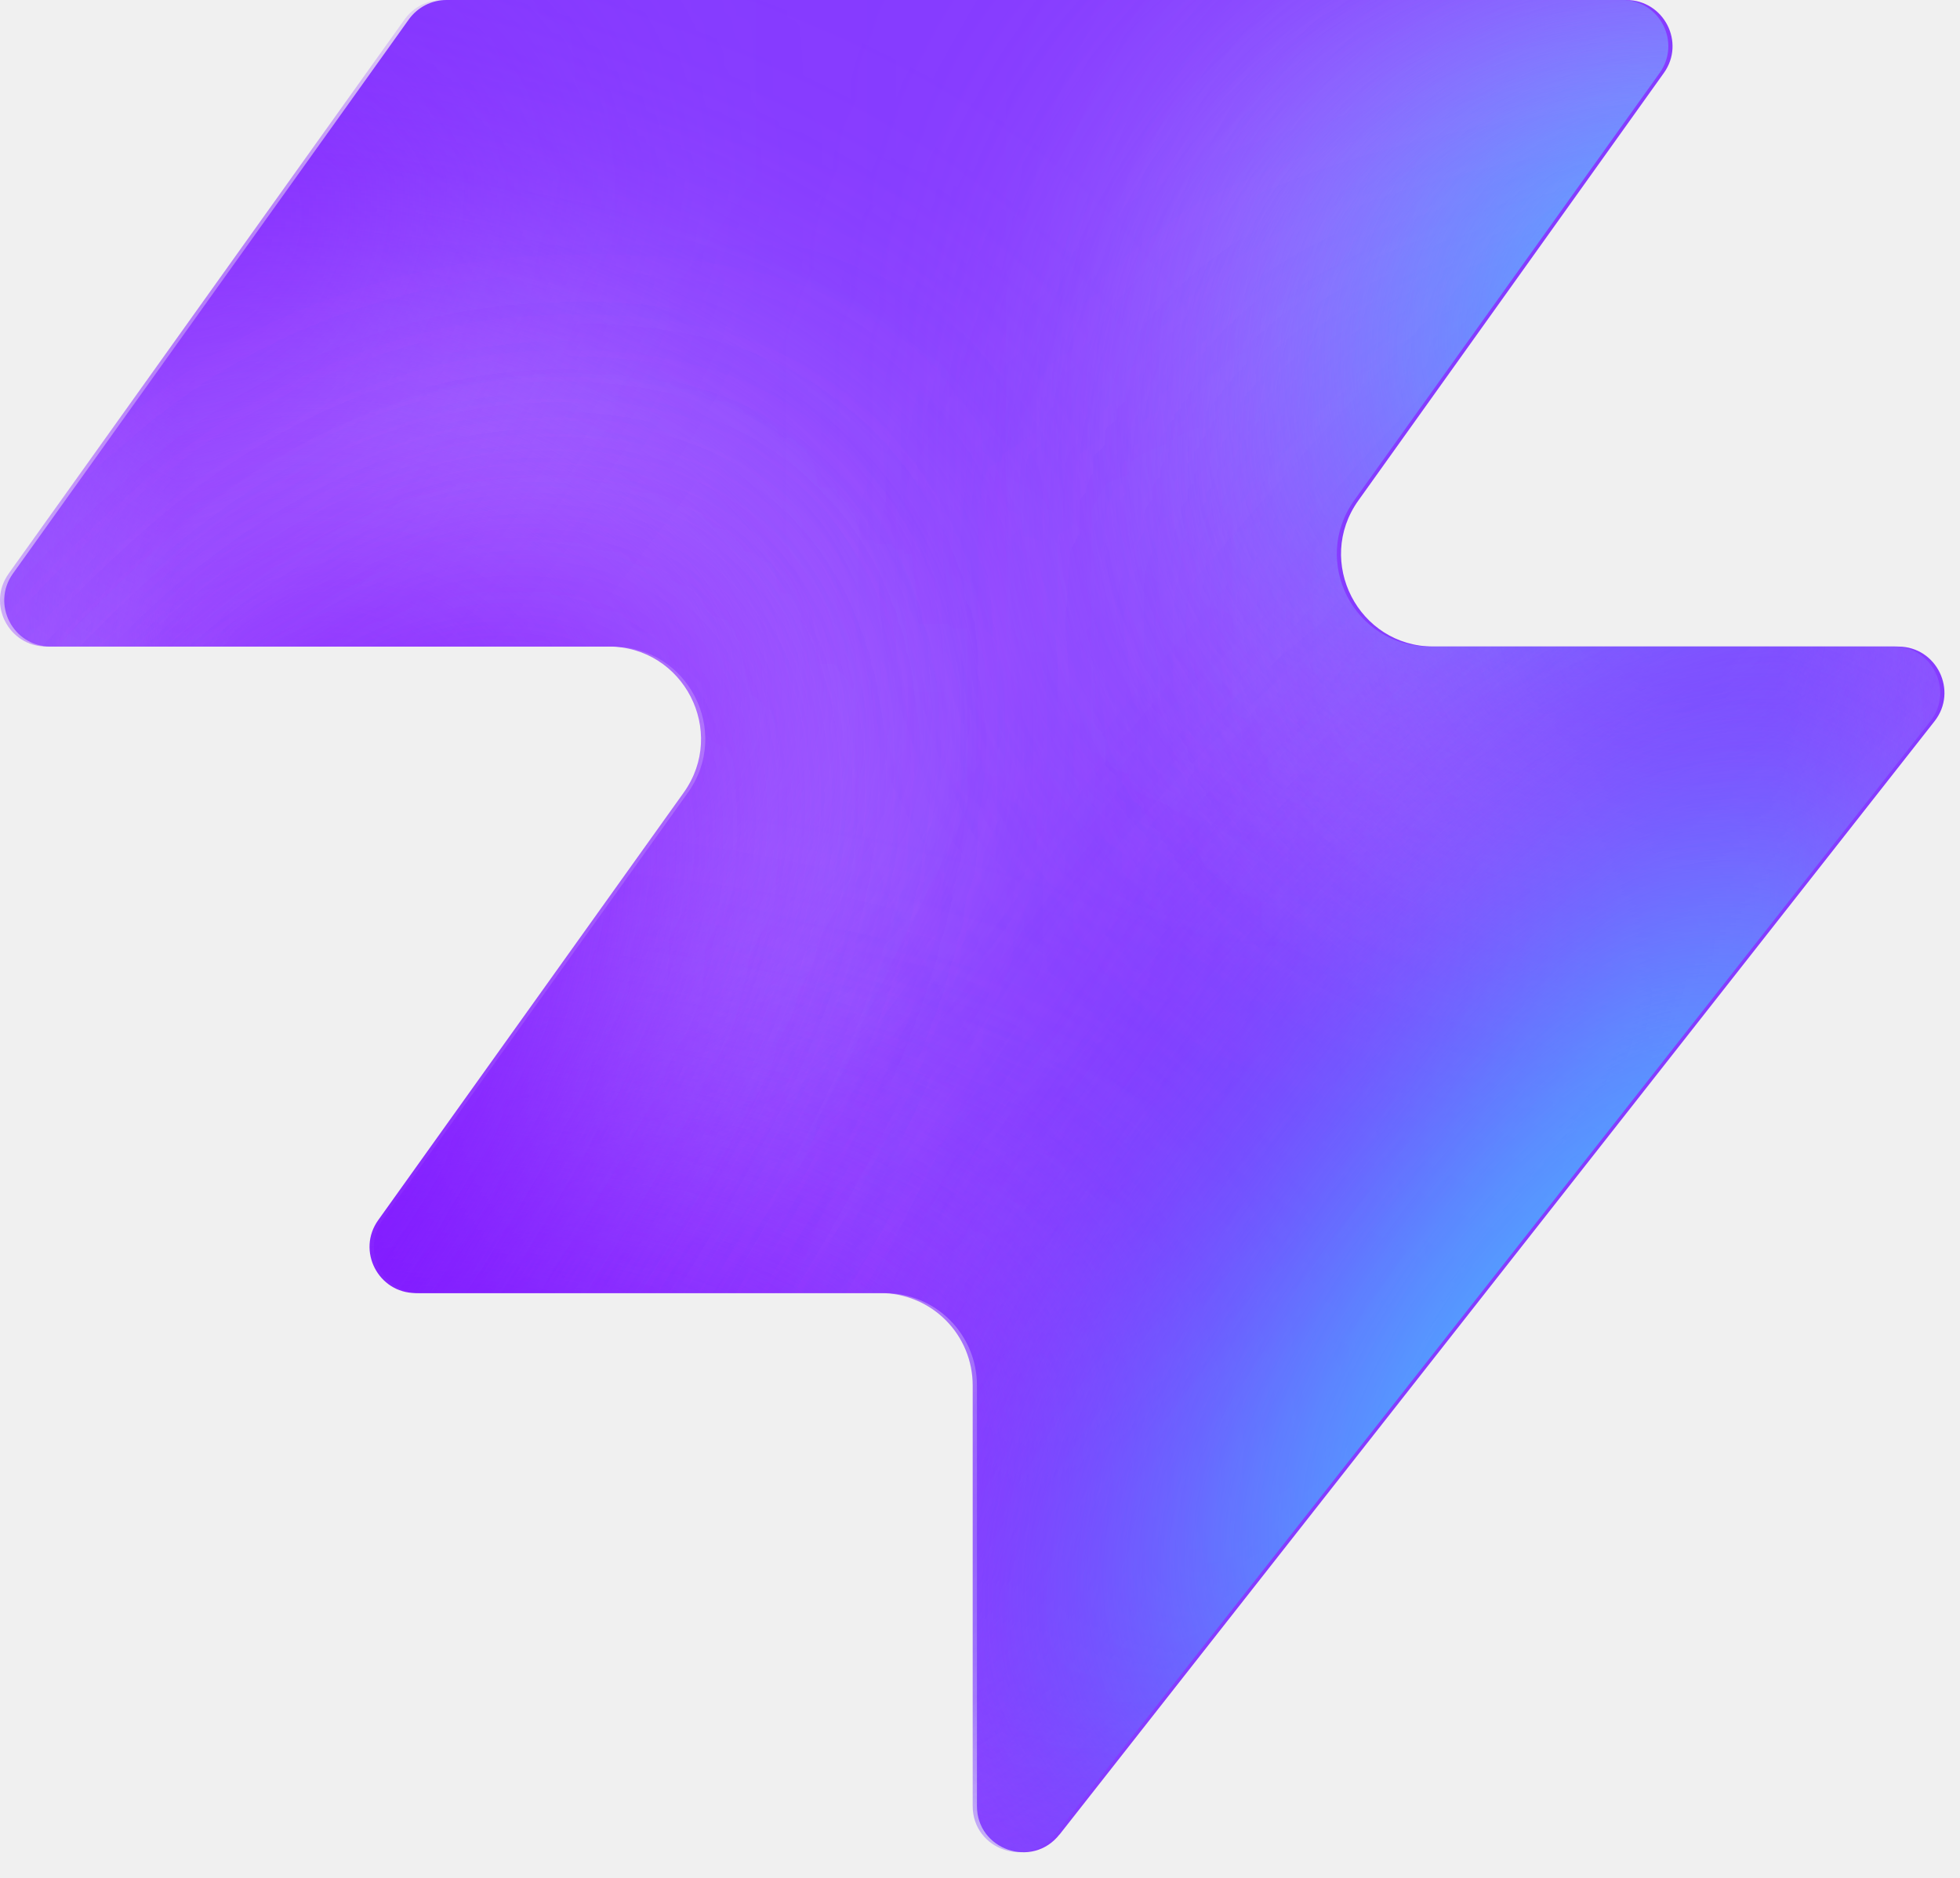
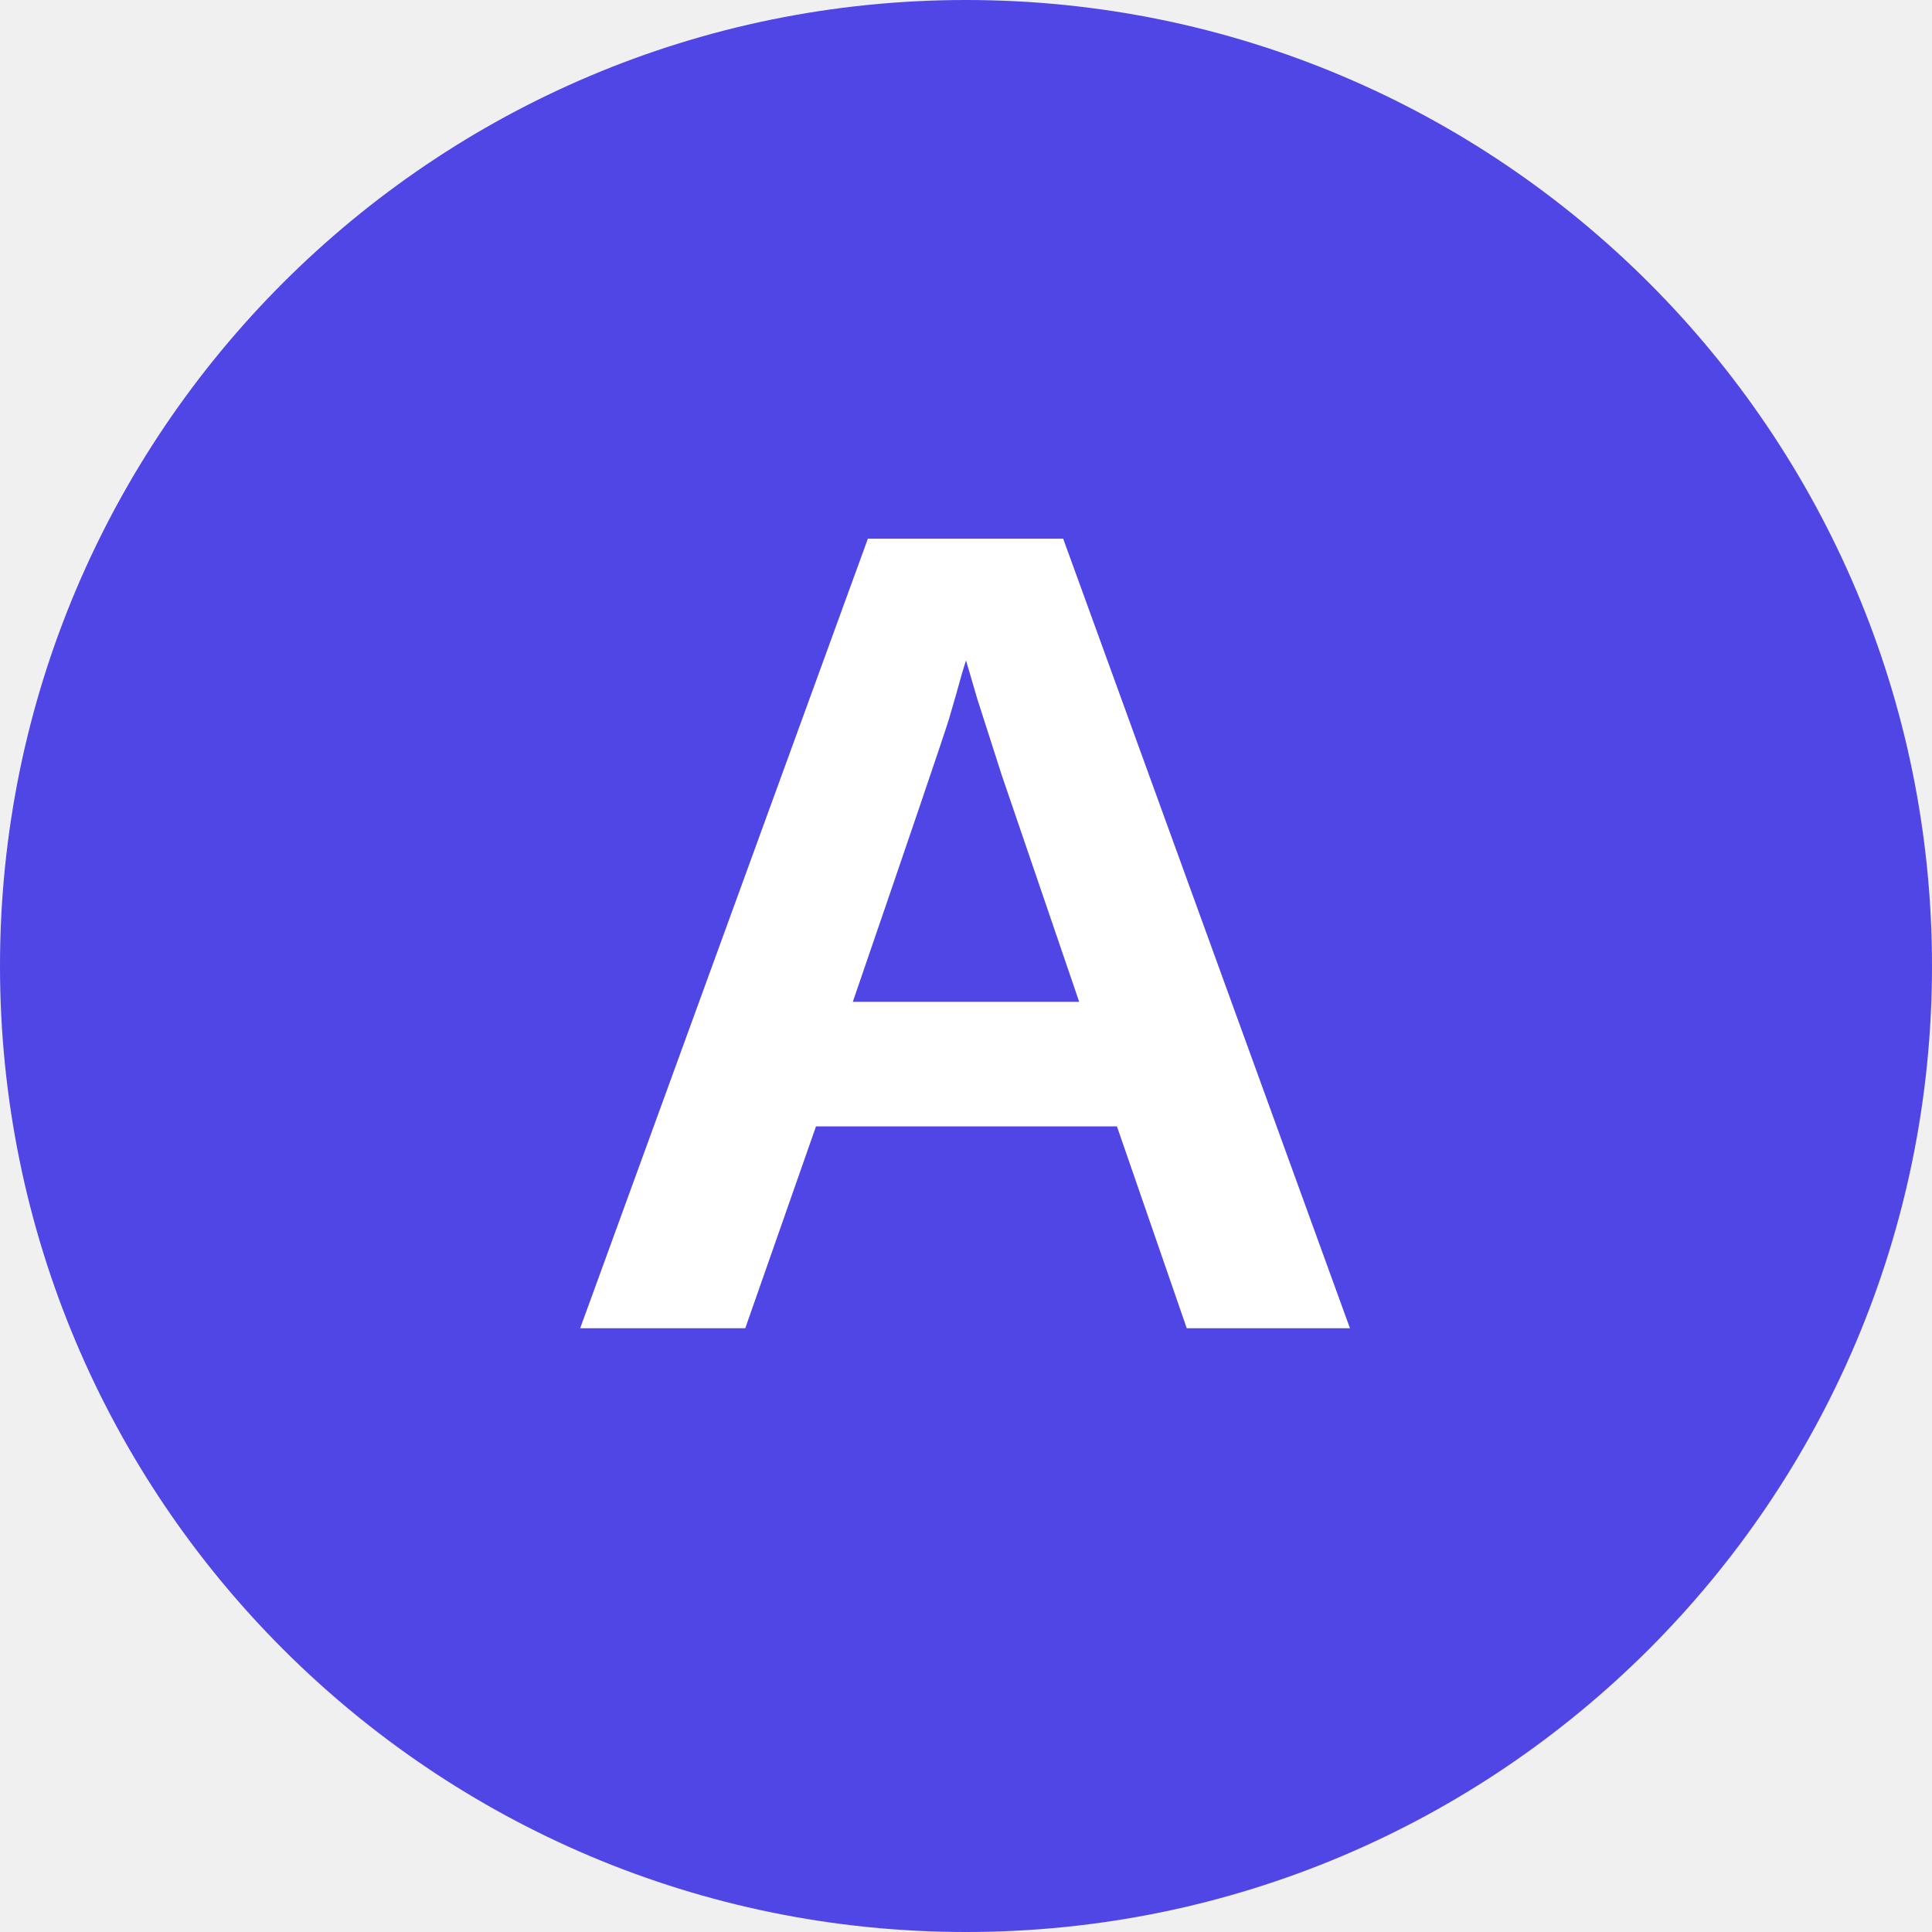
- <svg xmlns="http://www.w3.org/2000/svg" width="48" height="46" fill="none" viewBox="0 0 48 46">
-   <path fill="#863bff" d="M25.946 44.938c-.664.845-2.021.375-2.021-.698V33.937a2.26 2.26 0 0 0-2.262-2.262H10.287c-.92 0-1.456-1.04-.92-1.788l7.48-10.471c1.07-1.497 0-3.578-1.842-3.578H1.237c-.92 0-1.456-1.04-.92-1.788L10.013.474c.214-.297.556-.474.92-.474h28.894c.92 0 1.456 1.04.92 1.788l-7.48 10.471c-1.07 1.498 0 3.579 1.842 3.579h11.377c.943 0 1.473 1.088.89 1.83L25.947 44.94z" style="fill:#863bff;fill:color(display-p3 .525 .23 1);fill-opacity:1" />
-   <mask id="a" width="48" height="46" x="0" y="0" maskUnits="userSpaceOnUse" style="mask-type:alpha">
-     <path fill="#000" d="M25.842 44.938c-.664.844-2.021.375-2.021-.698V33.937a2.26 2.26 0 0 0-2.262-2.262H10.183c-.92 0-1.456-1.04-.92-1.788l7.48-10.471c1.07-1.498 0-3.579-1.842-3.579H1.133c-.92 0-1.456-1.04-.92-1.787L9.91.473c.214-.297.556-.474.92-.474h28.894c.92 0 1.456 1.04.92 1.788l-7.48 10.471c-1.07 1.498 0 3.578 1.842 3.578h11.377c.943 0 1.473 1.088.89 1.832L25.843 44.94z" style="fill:#000;fill-opacity:1" />
-   </mask>
-   <g mask="url(#a)">
-     <g filter="url(#b)">
-       <ellipse cx="5.508" cy="14.704" fill="#ede6ff" rx="5.508" ry="14.704" style="fill:#ede6ff;fill:color(display-p3 .927 .903 1);fill-opacity:1" transform="matrix(.00324 1 1 -.00324 -4.47 31.516)" />
-     </g>
-     <g filter="url(#c)">
-       <ellipse cx="10.399" cy="29.851" fill="#ede6ff" rx="10.399" ry="29.851" style="fill:#ede6ff;fill:color(display-p3 .927 .903 1);fill-opacity:1" transform="matrix(.00324 1 1 -.00324 -39.328 7.883)" />
-     </g>
-     <g filter="url(#d)">
-       <ellipse cx="5.508" cy="30.487" fill="#7e14ff" rx="5.508" ry="30.487" style="fill:#7e14ff;fill:color(display-p3 .492 .077 1);fill-opacity:1" transform="rotate(89.814 -25.913 -14.639)scale(1 -1)" />
-     </g>
-     <g filter="url(#e)">
-       <ellipse cx="5.508" cy="30.599" fill="#7e14ff" rx="5.508" ry="30.599" style="fill:#7e14ff;fill:color(display-p3 .492 .077 1);fill-opacity:1" transform="rotate(89.814 -32.644 -3.334)scale(1 -1)" />
-     </g>
-     <g filter="url(#f)">
-       <ellipse cx="5.508" cy="30.599" fill="#7e14ff" rx="5.508" ry="30.599" style="fill:#7e14ff;fill:color(display-p3 .492 .077 1);fill-opacity:1" transform="matrix(.00324 1 1 -.00324 -34.34 30.47)" />
-     </g>
-     <g filter="url(#g)">
-       <ellipse cx="14.072" cy="22.078" fill="#ede6ff" rx="14.072" ry="22.078" style="fill:#ede6ff;fill:color(display-p3 .927 .903 1);fill-opacity:1" transform="rotate(93.35 24.506 48.493)scale(-1 1)" />
-     </g>
-     <g filter="url(#h)">
-       <ellipse cx="3.47" cy="21.501" fill="#7e14ff" rx="3.47" ry="21.501" style="fill:#7e14ff;fill:color(display-p3 .492 .077 1);fill-opacity:1" transform="rotate(89.009 28.708 47.59)scale(-1 1)" />
-     </g>
-     <g filter="url(#i)">
-       <ellipse cx="3.47" cy="21.501" fill="#7e14ff" rx="3.47" ry="21.501" style="fill:#7e14ff;fill:color(display-p3 .492 .077 1);fill-opacity:1" transform="rotate(89.009 28.708 47.59)scale(-1 1)" />
-     </g>
-     <g filter="url(#j)">
-       <ellipse cx=".387" cy="8.972" fill="#7e14ff" rx="4.407" ry="29.108" style="fill:#7e14ff;fill:color(display-p3 .492 .077 1);fill-opacity:1" transform="rotate(39.51 .387 8.972)" />
-     </g>
-     <g filter="url(#k)">
-       <ellipse cx="47.523" cy="-6.092" fill="#7e14ff" rx="4.407" ry="29.108" style="fill:#7e14ff;fill:color(display-p3 .492 .077 1);fill-opacity:1" transform="rotate(37.892 47.523 -6.092)" />
-     </g>
-     <g filter="url(#l)">
-       <ellipse cx="41.412" cy="6.333" fill="#47bfff" rx="5.971" ry="9.665" style="fill:#47bfff;fill:color(display-p3 .28 .748 1);fill-opacity:1" transform="rotate(37.892 41.412 6.333)" />
-     </g>
-     <g filter="url(#m)">
-       <ellipse cx="-1.879" cy="38.332" fill="#7e14ff" rx="4.407" ry="29.108" style="fill:#7e14ff;fill:color(display-p3 .492 .077 1);fill-opacity:1" transform="rotate(37.892 -1.88 38.332)" />
-     </g>
-     <g filter="url(#n)">
-       <ellipse cx="-1.879" cy="38.332" fill="#7e14ff" rx="4.407" ry="29.108" style="fill:#7e14ff;fill:color(display-p3 .492 .077 1);fill-opacity:1" transform="rotate(37.892 -1.88 38.332)" />
-     </g>
-     <g filter="url(#o)">
-       <ellipse cx="35.651" cy="29.907" fill="#7e14ff" rx="4.407" ry="29.108" style="fill:#7e14ff;fill:color(display-p3 .492 .077 1);fill-opacity:1" transform="rotate(37.892 35.651 29.907)" />
-     </g>
-     <g filter="url(#p)">
-       <ellipse cx="38.418" cy="32.4" fill="#47bfff" rx="5.971" ry="15.297" style="fill:#47bfff;fill:color(display-p3 .28 .748 1);fill-opacity:1" transform="rotate(37.892 38.418 32.4)" />
-     </g>
-   </g>
-   <defs>
-     <filter id="b" width="60.045" height="41.654" x="-19.77" y="16.149" color-interpolation-filters="sRGB" filterUnits="userSpaceOnUse">
-       <feFlood flood-opacity="0" result="BackgroundImageFix" />
-       <feBlend in="SourceGraphic" in2="BackgroundImageFix" result="shape" />
-       <feGaussianBlur result="effect1_foregroundBlur_2002_17158" stdDeviation="7.659" />
-     </filter>
-     <filter id="c" width="90.34" height="51.437" x="-54.613" y="-7.533" color-interpolation-filters="sRGB" filterUnits="userSpaceOnUse">
-       <feFlood flood-opacity="0" result="BackgroundImageFix" />
-       <feBlend in="SourceGraphic" in2="BackgroundImageFix" result="shape" />
-       <feGaussianBlur result="effect1_foregroundBlur_2002_17158" stdDeviation="7.659" />
-     </filter>
-     <filter id="d" width="79.355" height="29.4" x="-49.64" y="2.03" color-interpolation-filters="sRGB" filterUnits="userSpaceOnUse">
-       <feFlood flood-opacity="0" result="BackgroundImageFix" />
-       <feBlend in="SourceGraphic" in2="BackgroundImageFix" result="shape" />
-       <feGaussianBlur result="effect1_foregroundBlur_2002_17158" stdDeviation="4.596" />
-     </filter>
-     <filter id="e" width="79.579" height="29.4" x="-45.045" y="20.029" color-interpolation-filters="sRGB" filterUnits="userSpaceOnUse">
-       <feFlood flood-opacity="0" result="BackgroundImageFix" />
-       <feBlend in="SourceGraphic" in2="BackgroundImageFix" result="shape" />
-       <feGaussianBlur result="effect1_foregroundBlur_2002_17158" stdDeviation="4.596" />
-     </filter>
-     <filter id="f" width="79.579" height="29.4" x="-43.513" y="21.178" color-interpolation-filters="sRGB" filterUnits="userSpaceOnUse">
-       <feFlood flood-opacity="0" result="BackgroundImageFix" />
-       <feBlend in="SourceGraphic" in2="BackgroundImageFix" result="shape" />
-       <feGaussianBlur result="effect1_foregroundBlur_2002_17158" stdDeviation="4.596" />
-     </filter>
-     <filter id="g" width="74.749" height="58.852" x="15.756" y="-17.901" color-interpolation-filters="sRGB" filterUnits="userSpaceOnUse">
-       <feFlood flood-opacity="0" result="BackgroundImageFix" />
-       <feBlend in="SourceGraphic" in2="BackgroundImageFix" result="shape" />
-       <feGaussianBlur result="effect1_foregroundBlur_2002_17158" stdDeviation="7.659" />
-     </filter>
-     <filter id="h" width="61.377" height="25.362" x="23.548" y="2.284" color-interpolation-filters="sRGB" filterUnits="userSpaceOnUse">
-       <feFlood flood-opacity="0" result="BackgroundImageFix" />
-       <feBlend in="SourceGraphic" in2="BackgroundImageFix" result="shape" />
-       <feGaussianBlur result="effect1_foregroundBlur_2002_17158" stdDeviation="4.596" />
-     </filter>
-     <filter id="i" width="61.377" height="25.362" x="23.548" y="2.284" color-interpolation-filters="sRGB" filterUnits="userSpaceOnUse">
-       <feFlood flood-opacity="0" result="BackgroundImageFix" />
-       <feBlend in="SourceGraphic" in2="BackgroundImageFix" result="shape" />
-       <feGaussianBlur result="effect1_foregroundBlur_2002_17158" stdDeviation="4.596" />
-     </filter>
-     <filter id="j" width="56.045" height="63.649" x="-27.636" y="-22.853" color-interpolation-filters="sRGB" filterUnits="userSpaceOnUse">
-       <feFlood flood-opacity="0" result="BackgroundImageFix" />
-       <feBlend in="SourceGraphic" in2="BackgroundImageFix" result="shape" />
-       <feGaussianBlur result="effect1_foregroundBlur_2002_17158" stdDeviation="4.596" />
-     </filter>
-     <filter id="k" width="54.814" height="64.646" x="20.116" y="-38.415" color-interpolation-filters="sRGB" filterUnits="userSpaceOnUse">
-       <feFlood flood-opacity="0" result="BackgroundImageFix" />
-       <feBlend in="SourceGraphic" in2="BackgroundImageFix" result="shape" />
-       <feGaussianBlur result="effect1_foregroundBlur_2002_17158" stdDeviation="4.596" />
-     </filter>
-     <filter id="l" width="33.541" height="35.313" x="24.641" y="-11.323" color-interpolation-filters="sRGB" filterUnits="userSpaceOnUse">
-       <feFlood flood-opacity="0" result="BackgroundImageFix" />
-       <feBlend in="SourceGraphic" in2="BackgroundImageFix" result="shape" />
-       <feGaussianBlur result="effect1_foregroundBlur_2002_17158" stdDeviation="4.596" />
-     </filter>
-     <filter id="m" width="54.814" height="64.646" x="-29.286" y="6.009" color-interpolation-filters="sRGB" filterUnits="userSpaceOnUse">
-       <feFlood flood-opacity="0" result="BackgroundImageFix" />
-       <feBlend in="SourceGraphic" in2="BackgroundImageFix" result="shape" />
-       <feGaussianBlur result="effect1_foregroundBlur_2002_17158" stdDeviation="4.596" />
-     </filter>
-     <filter id="n" width="54.814" height="64.646" x="-29.286" y="6.009" color-interpolation-filters="sRGB" filterUnits="userSpaceOnUse">
-       <feFlood flood-opacity="0" result="BackgroundImageFix" />
-       <feBlend in="SourceGraphic" in2="BackgroundImageFix" result="shape" />
-       <feGaussianBlur result="effect1_foregroundBlur_2002_17158" stdDeviation="4.596" />
-     </filter>
-     <filter id="o" width="54.814" height="64.646" x="8.244" y="-2.416" color-interpolation-filters="sRGB" filterUnits="userSpaceOnUse">
-       <feFlood flood-opacity="0" result="BackgroundImageFix" />
-       <feBlend in="SourceGraphic" in2="BackgroundImageFix" result="shape" />
-       <feGaussianBlur result="effect1_foregroundBlur_2002_17158" stdDeviation="4.596" />
-     </filter>
-     <filter id="p" width="39.409" height="43.623" x="18.713" y="10.588" color-interpolation-filters="sRGB" filterUnits="userSpaceOnUse">
-       <feFlood flood-opacity="0" result="BackgroundImageFix" />
-       <feBlend in="SourceGraphic" in2="BackgroundImageFix" result="shape" />
-       <feGaussianBlur result="effect1_foregroundBlur_2002_17158" stdDeviation="4.596" />
-     </filter>
-   </defs>
+ <svg xmlns="http://www.w3.org/2000/svg" viewBox="0 0 32 32">
+   <circle cx="16" cy="16" r="16" fill="#4F46E5" />
+   <text x="16" y="22" text-anchor="middle" font-family="Arial, Helvetica, sans-serif" font-size="19" font-weight="700" fill="#FFFFFF">A</text>
</svg>
